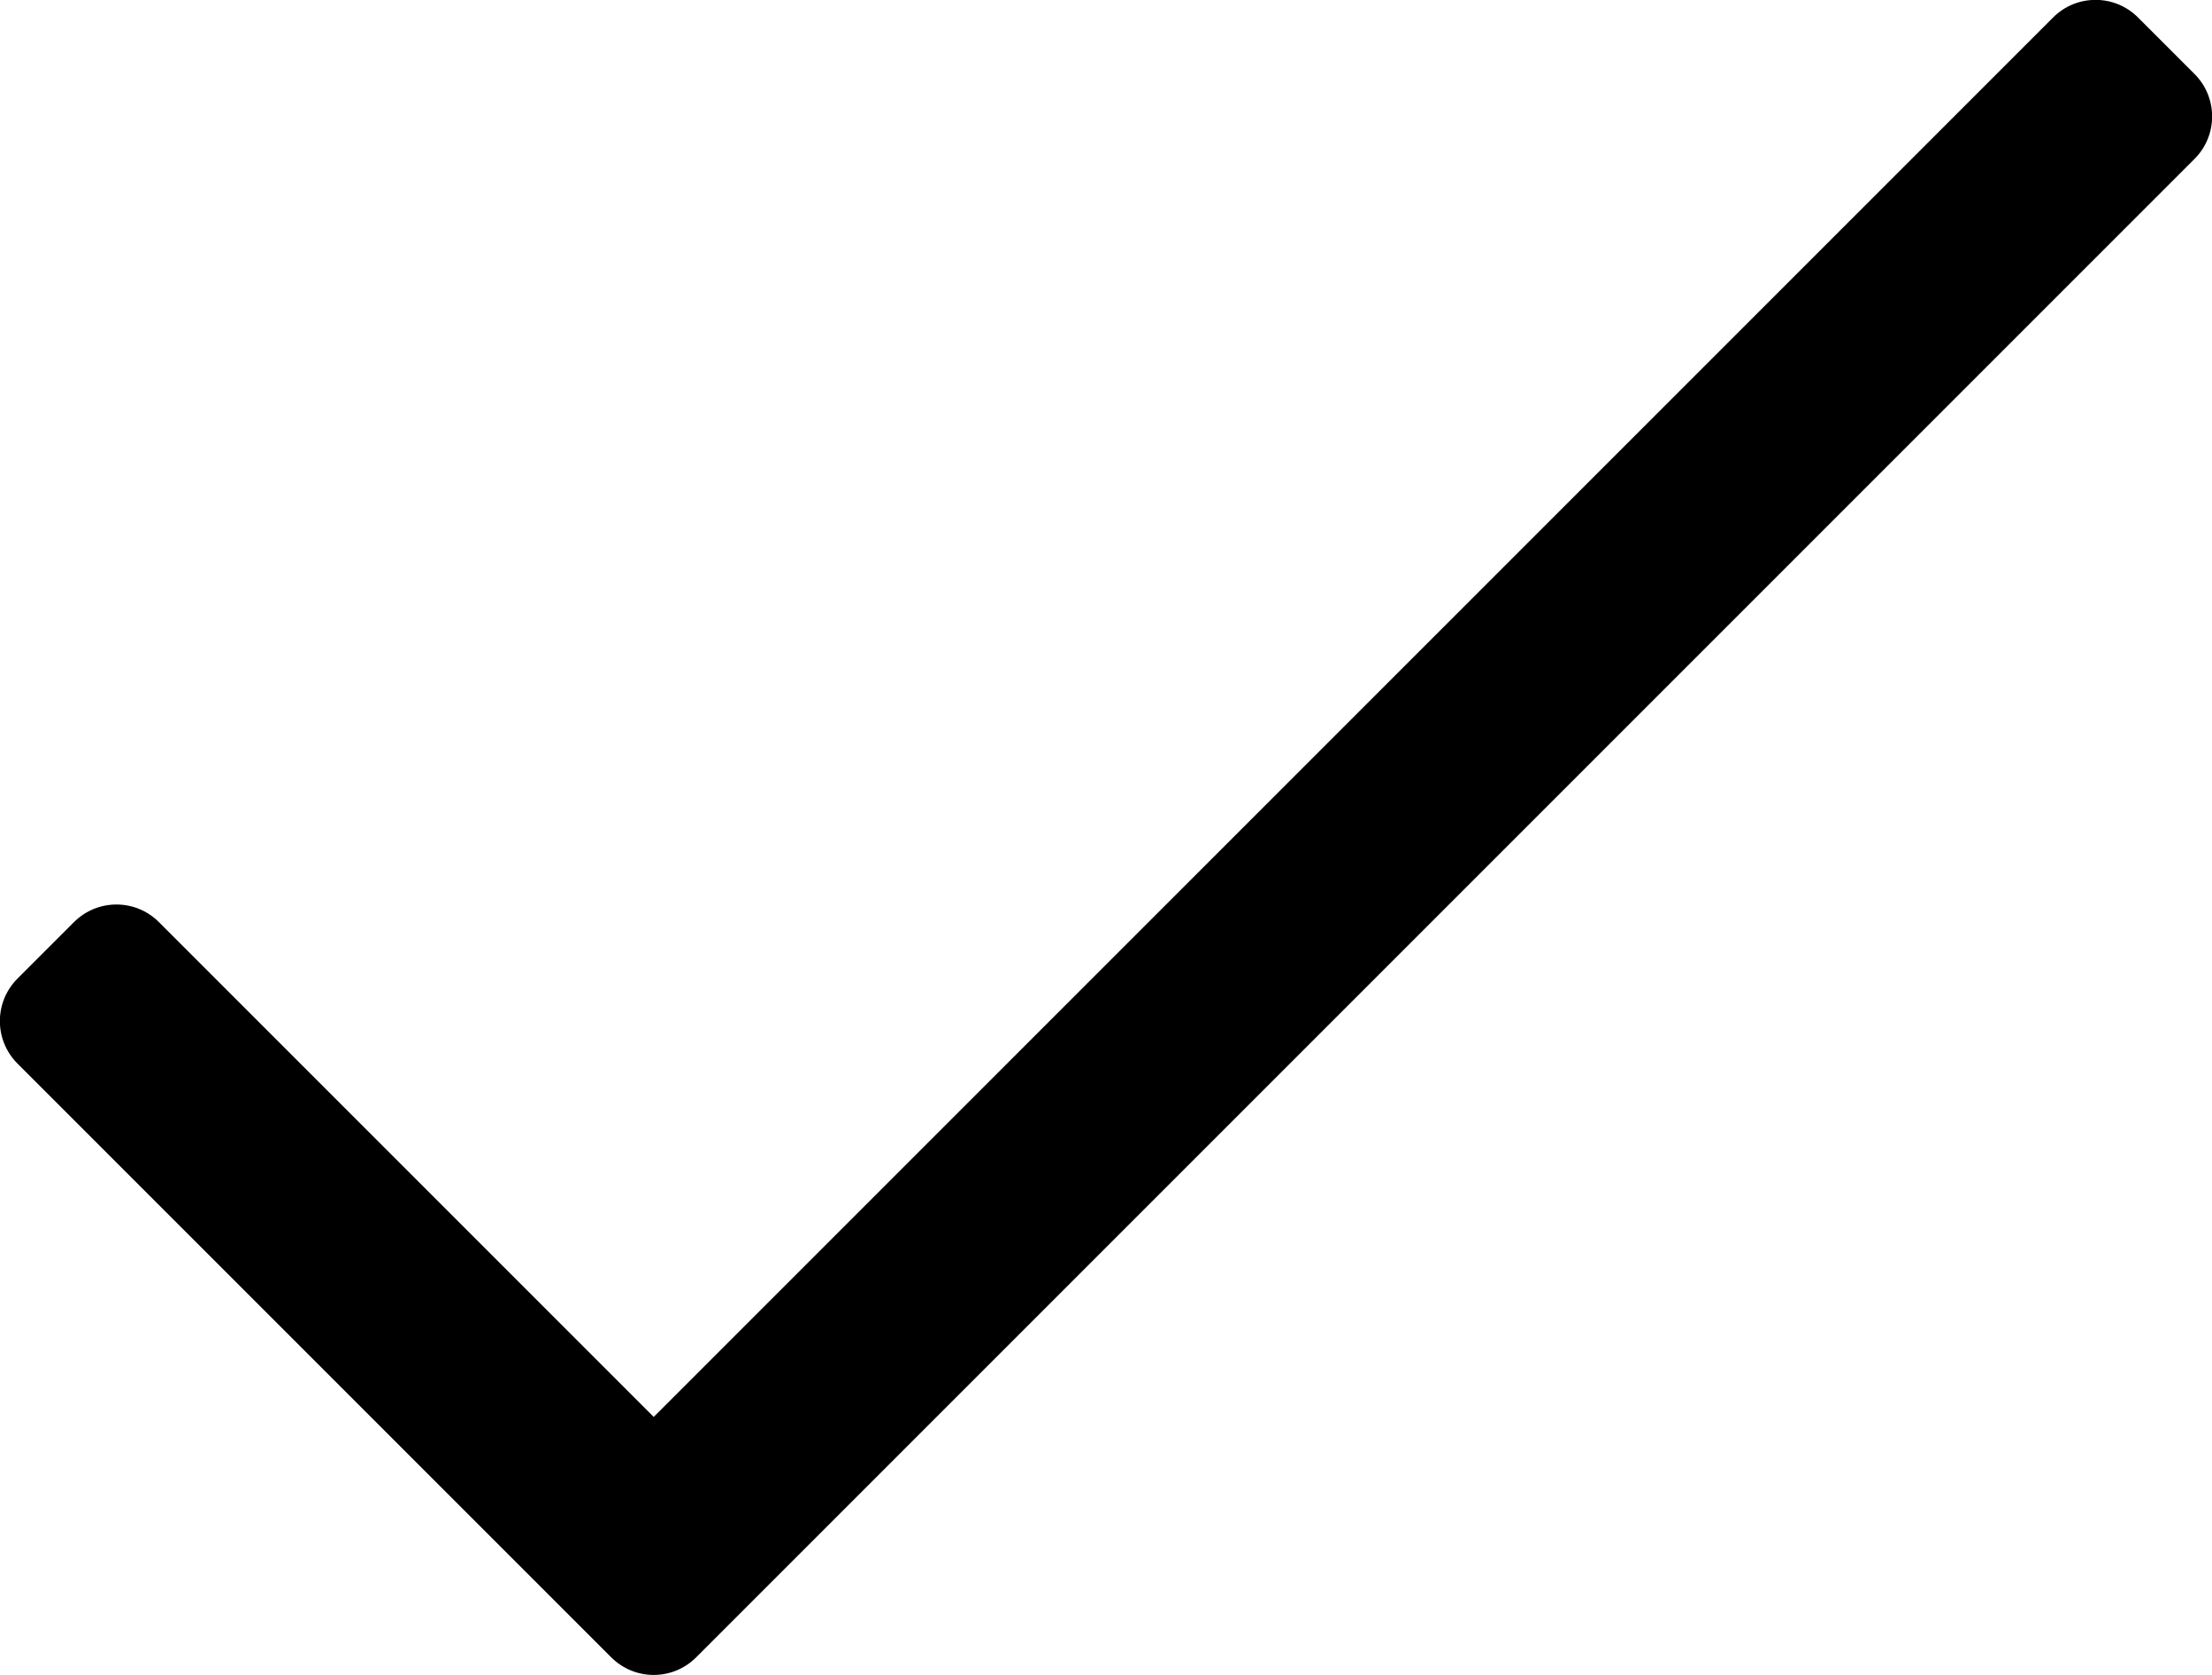
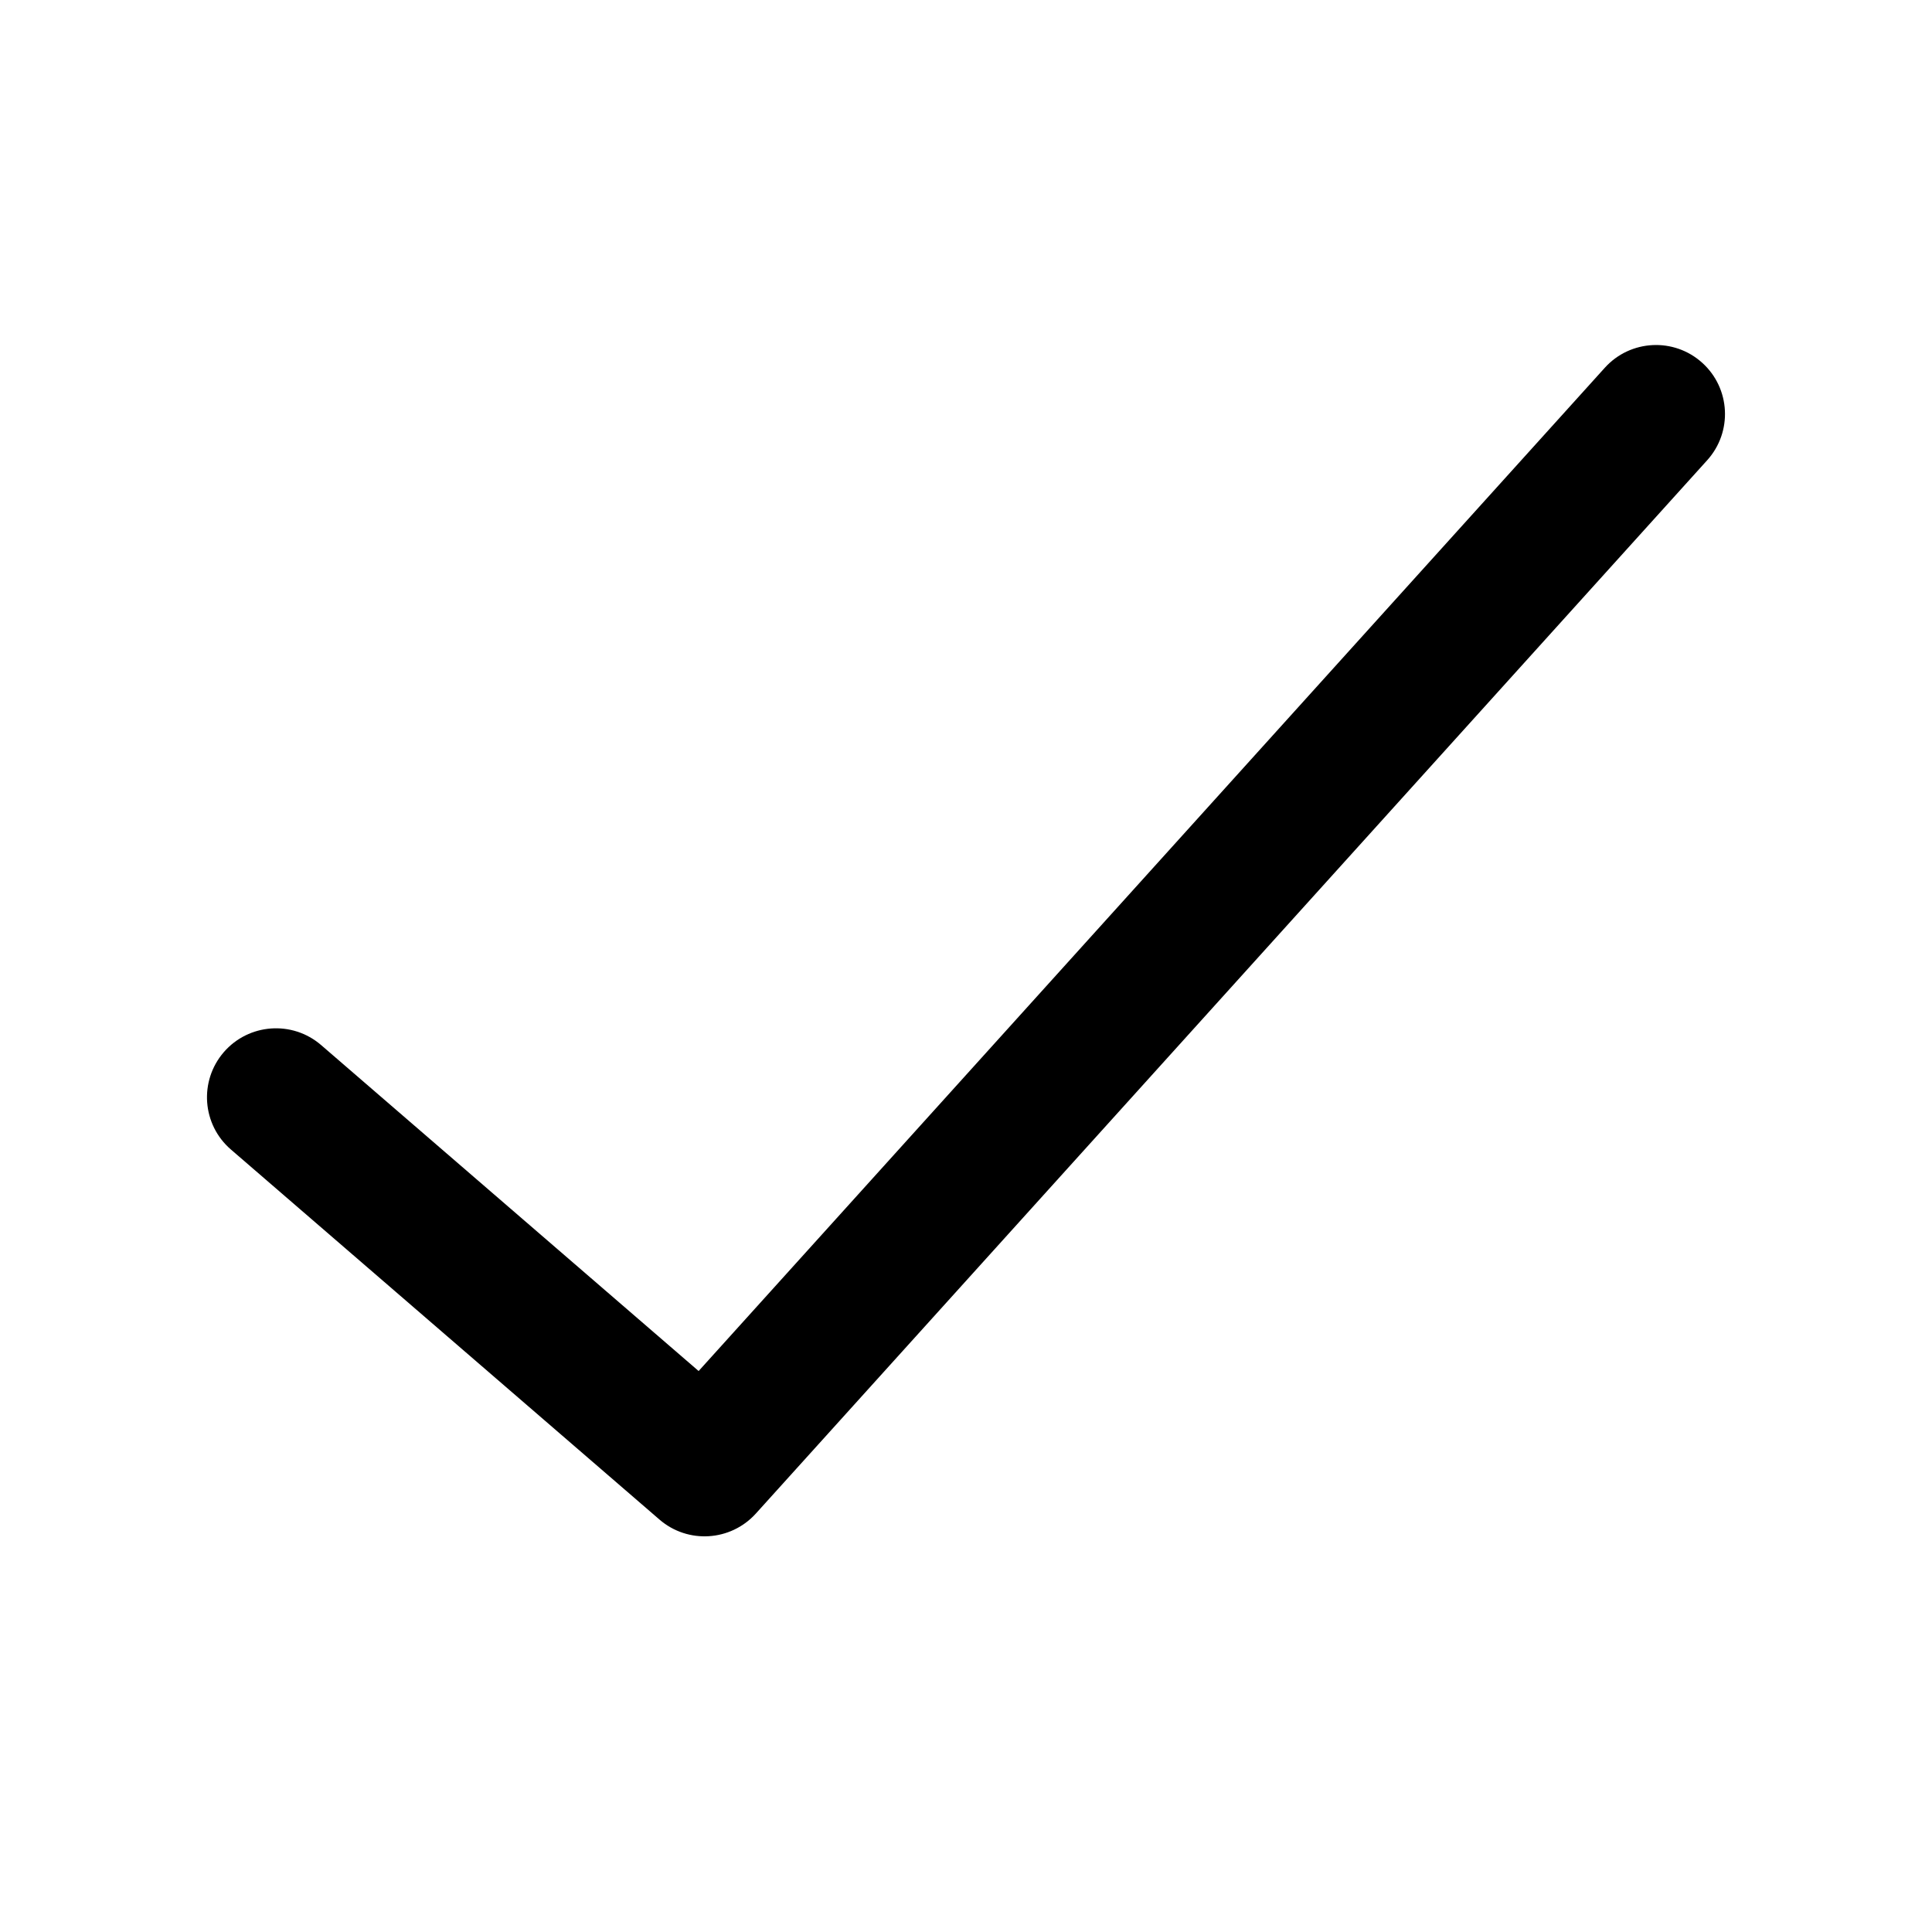
- <svg xmlns="http://www.w3.org/2000/svg" version="1.1" id="Layer_1" x="0px" y="0px" viewBox="0 0 442.6 335.1" style="enable-background:new 0 0 442.6 335.1;" xml:space="preserve">
-   <path d="M410.8,3.5l-280,280l-99-99c-4.7-4.7-12.3-4.7-17,0L3.5,195.8c-4.7,4.7-4.7,12.3,0,17l118.8,118.8c4.7,4.7,12.3,4.7,17,0  L439.1,31.8c4.7-4.7,4.7-12.3,0-17L427.8,3.5C423.1-1.2,415.5-1.2,410.8,3.5L410.8,3.5z" />
+ <svg xmlns="http://www.w3.org/2000/svg" width="28" height="28" viewBox="0 0 28 28">
+   <path fill-rule="evenodd" clip-rule="evenodd" d="M24.67 5.258C25.08 5.628 25.112 6.26 24.742 6.67L10.954 21.936C10.589 22.339 9.969 22.378 9.558 22.023L3.347 16.66C2.928 16.299 2.882 15.668 3.243 15.249C3.604 14.832 4.235 14.785 4.654 15.146L10.125 19.87L23.258 5.33C23.628 4.92 24.261 4.888 24.67 5.258Z" />
</svg>
